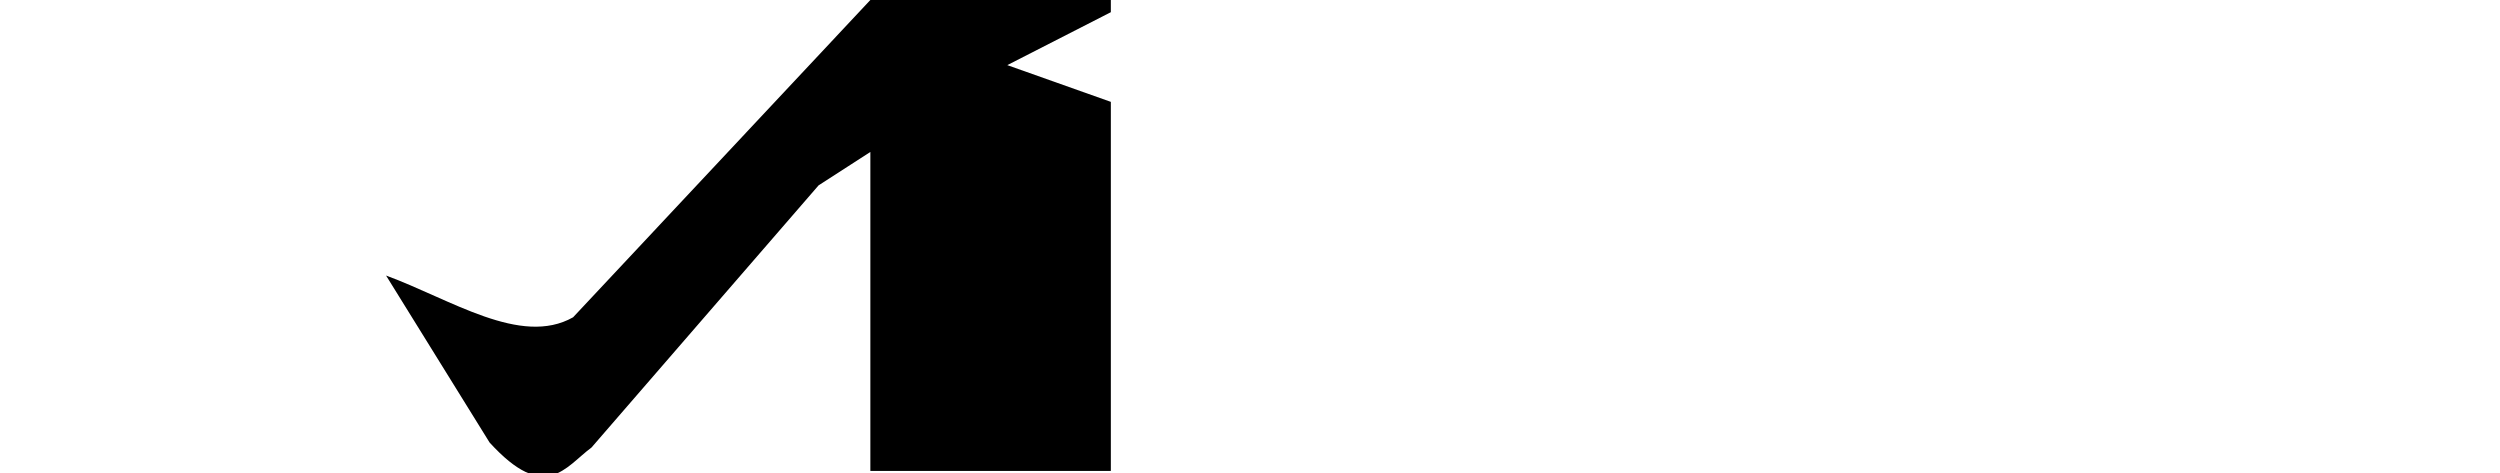
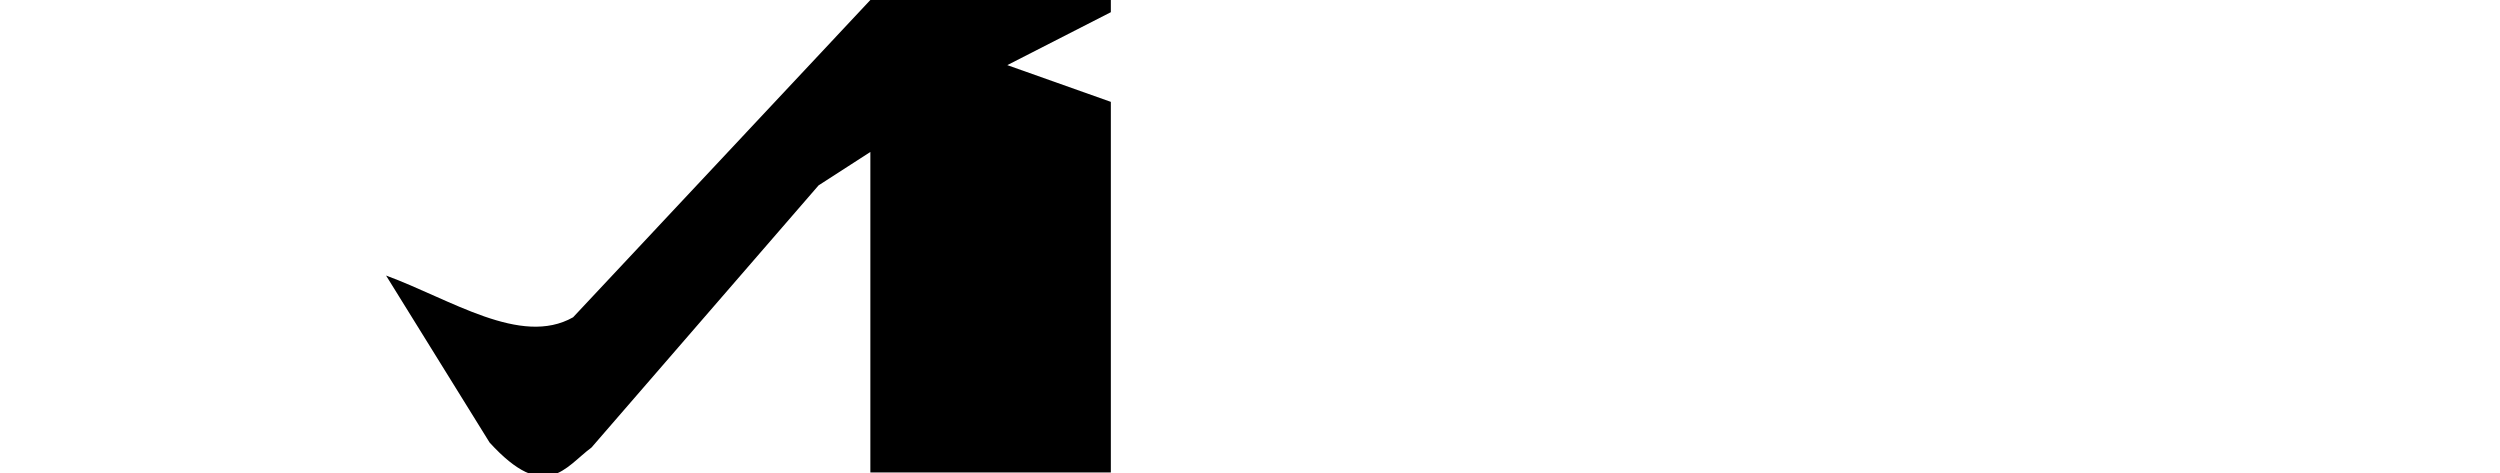
<svg xmlns="http://www.w3.org/2000/svg" width="2048" height="387.04" id="svg11512" version="1.1">
  <defs id="defs11514" />
  <g id="layer1" transform="translate(0,-665.3222)">
-     <path style="fill:#000000;fill-opacity:1;stroke:none" d="m 713.001,665.314 196.999,0 -0.002,10 -84.818,43.354 L 910,748.765 l 0,302.34 -197,0 0,-261.299 -42.41,27.361 -186.056,214.785 c -21.484,15.821 -37.665,46.038 -83.451,-4.104 L 316.264,891.043 c 52.922,19.407 110.379,58.466 153.222,34.201 z" id="path11499" />
+     <path style="fill:#000000;fill-opacity:1;stroke:none" d="m 713.001,665.314 197,0 -0.002,10 -84.819,43.354 84.821,30.097 0,303.597 -197.002,0 0,-262.555 -42.409,27.361 -186.056,214.785 c -21.484,15.821 -37.665,46.038 -83.451,-4.104 L 316.264,891.043 c 52.922,19.407 110.379,58.466 153.222,34.201 z" id="path11499" />
  </g>
</svg>
